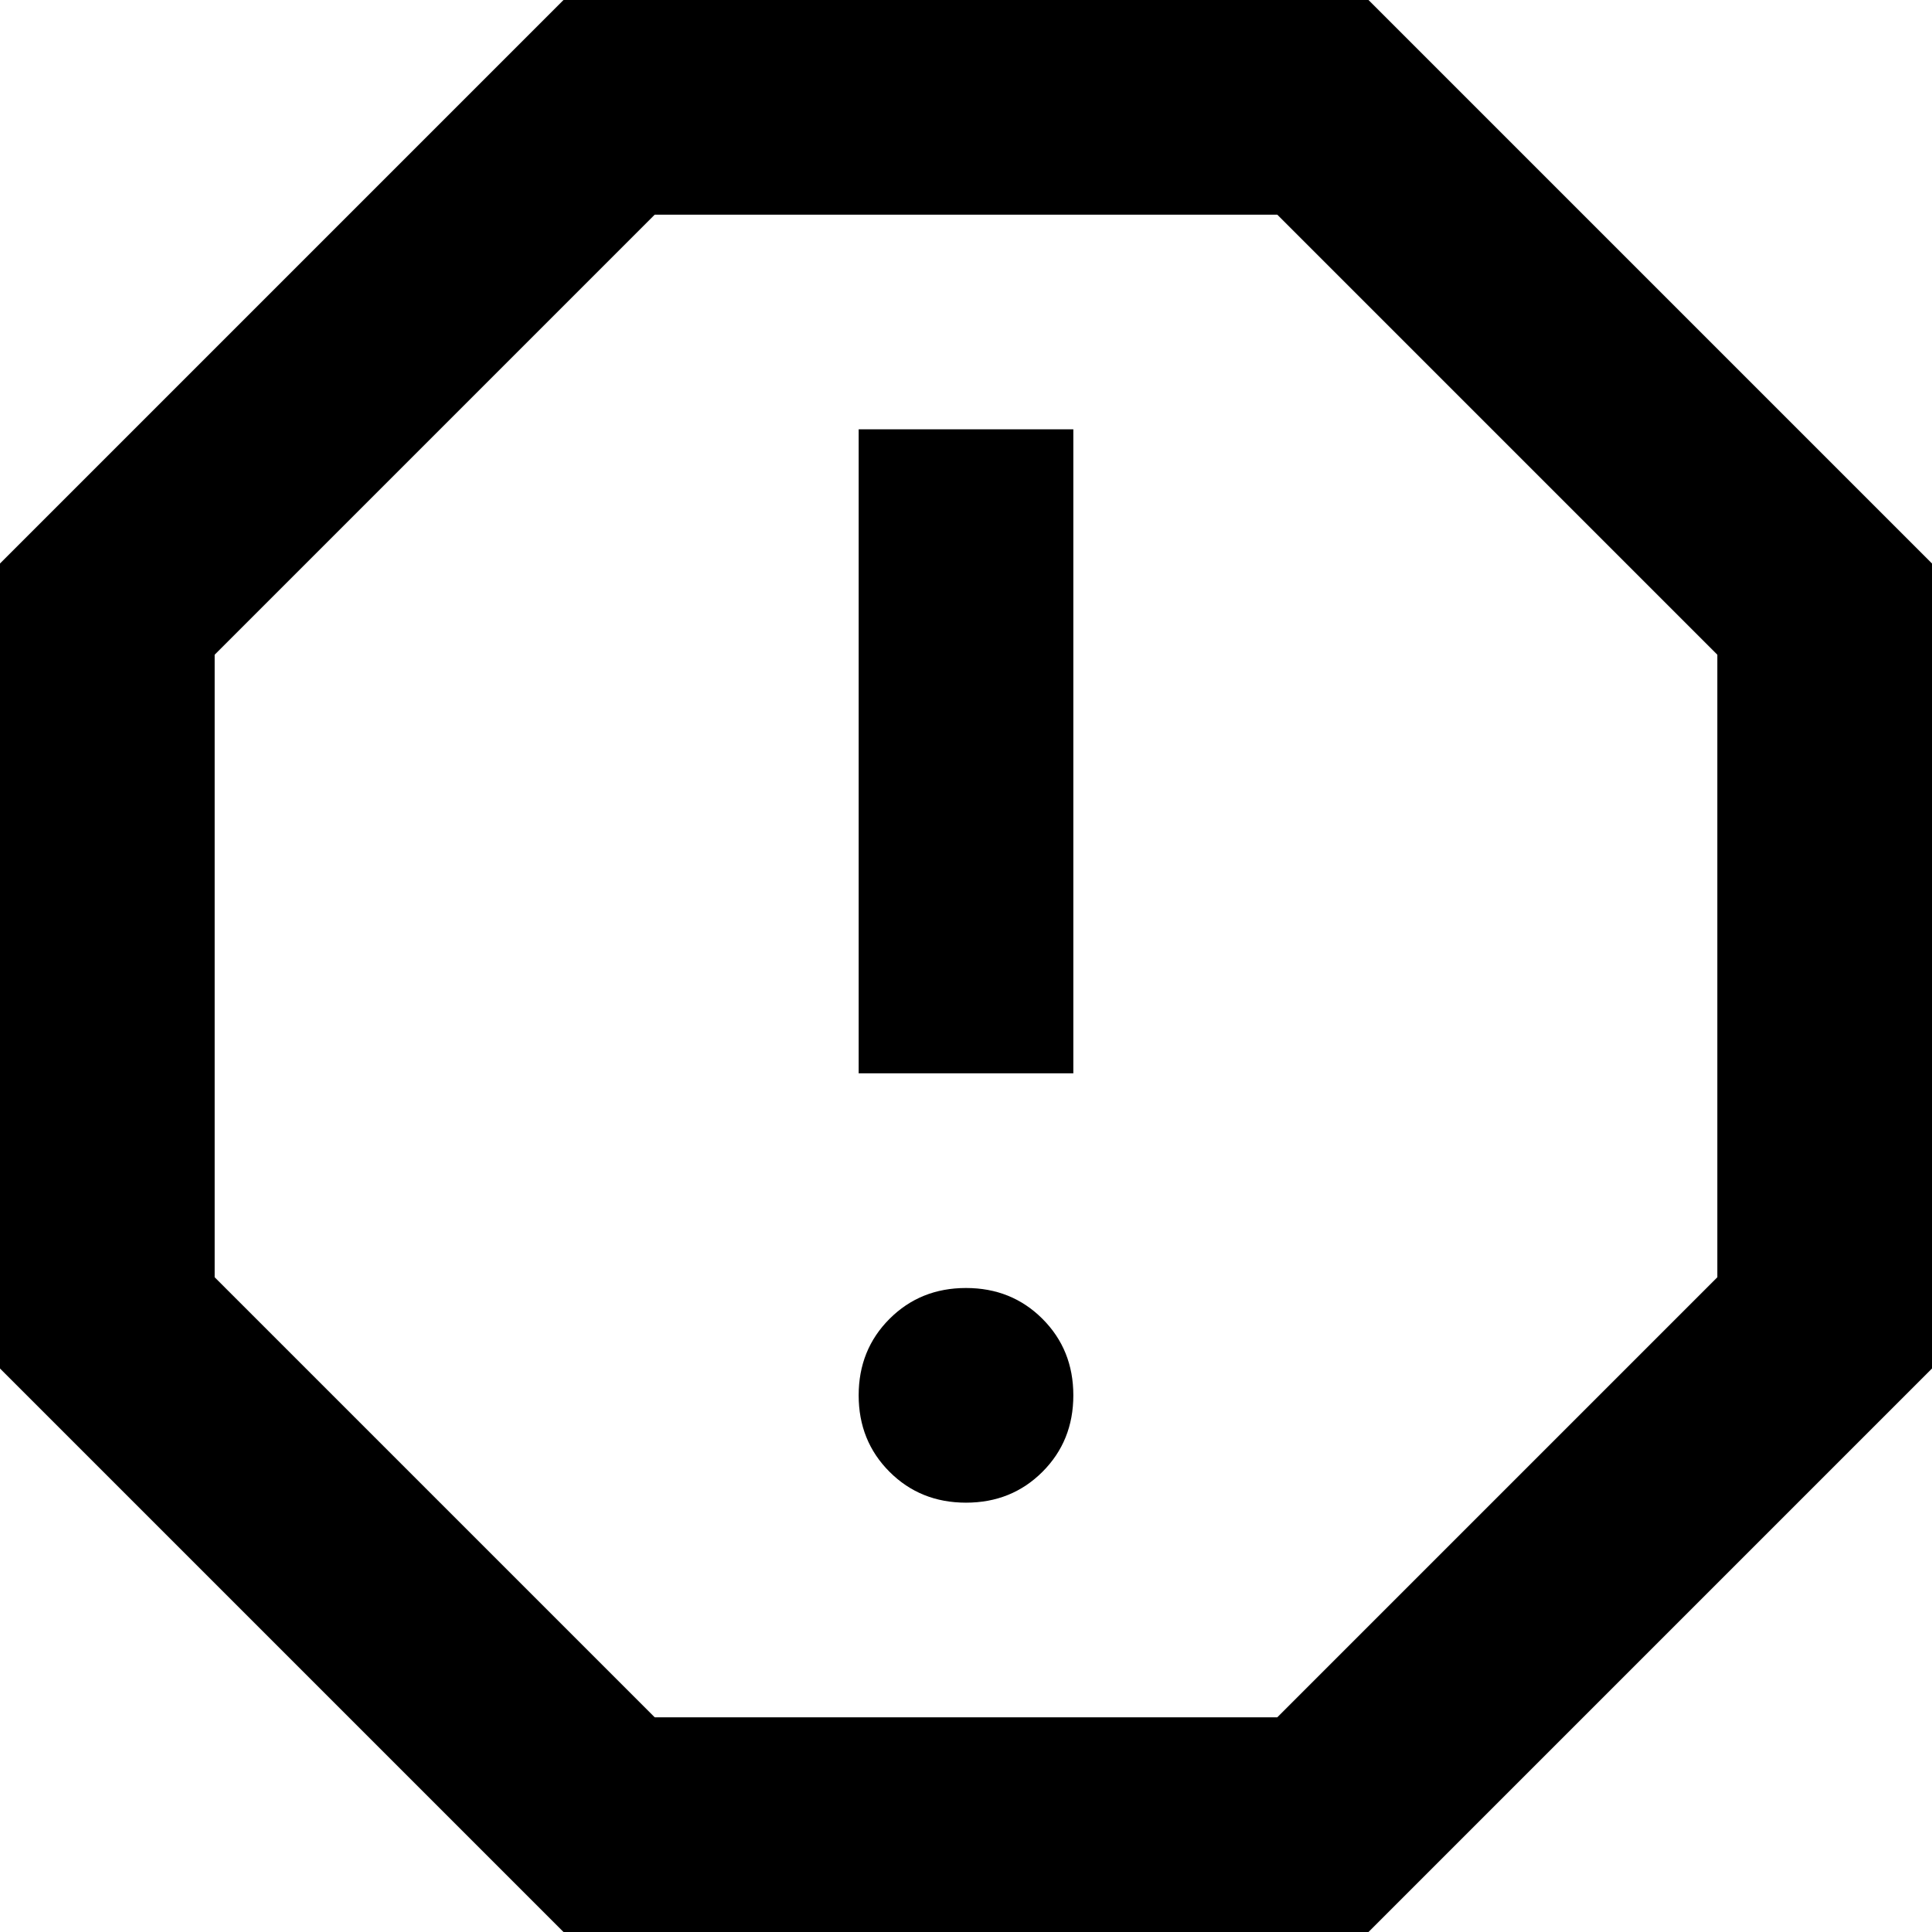
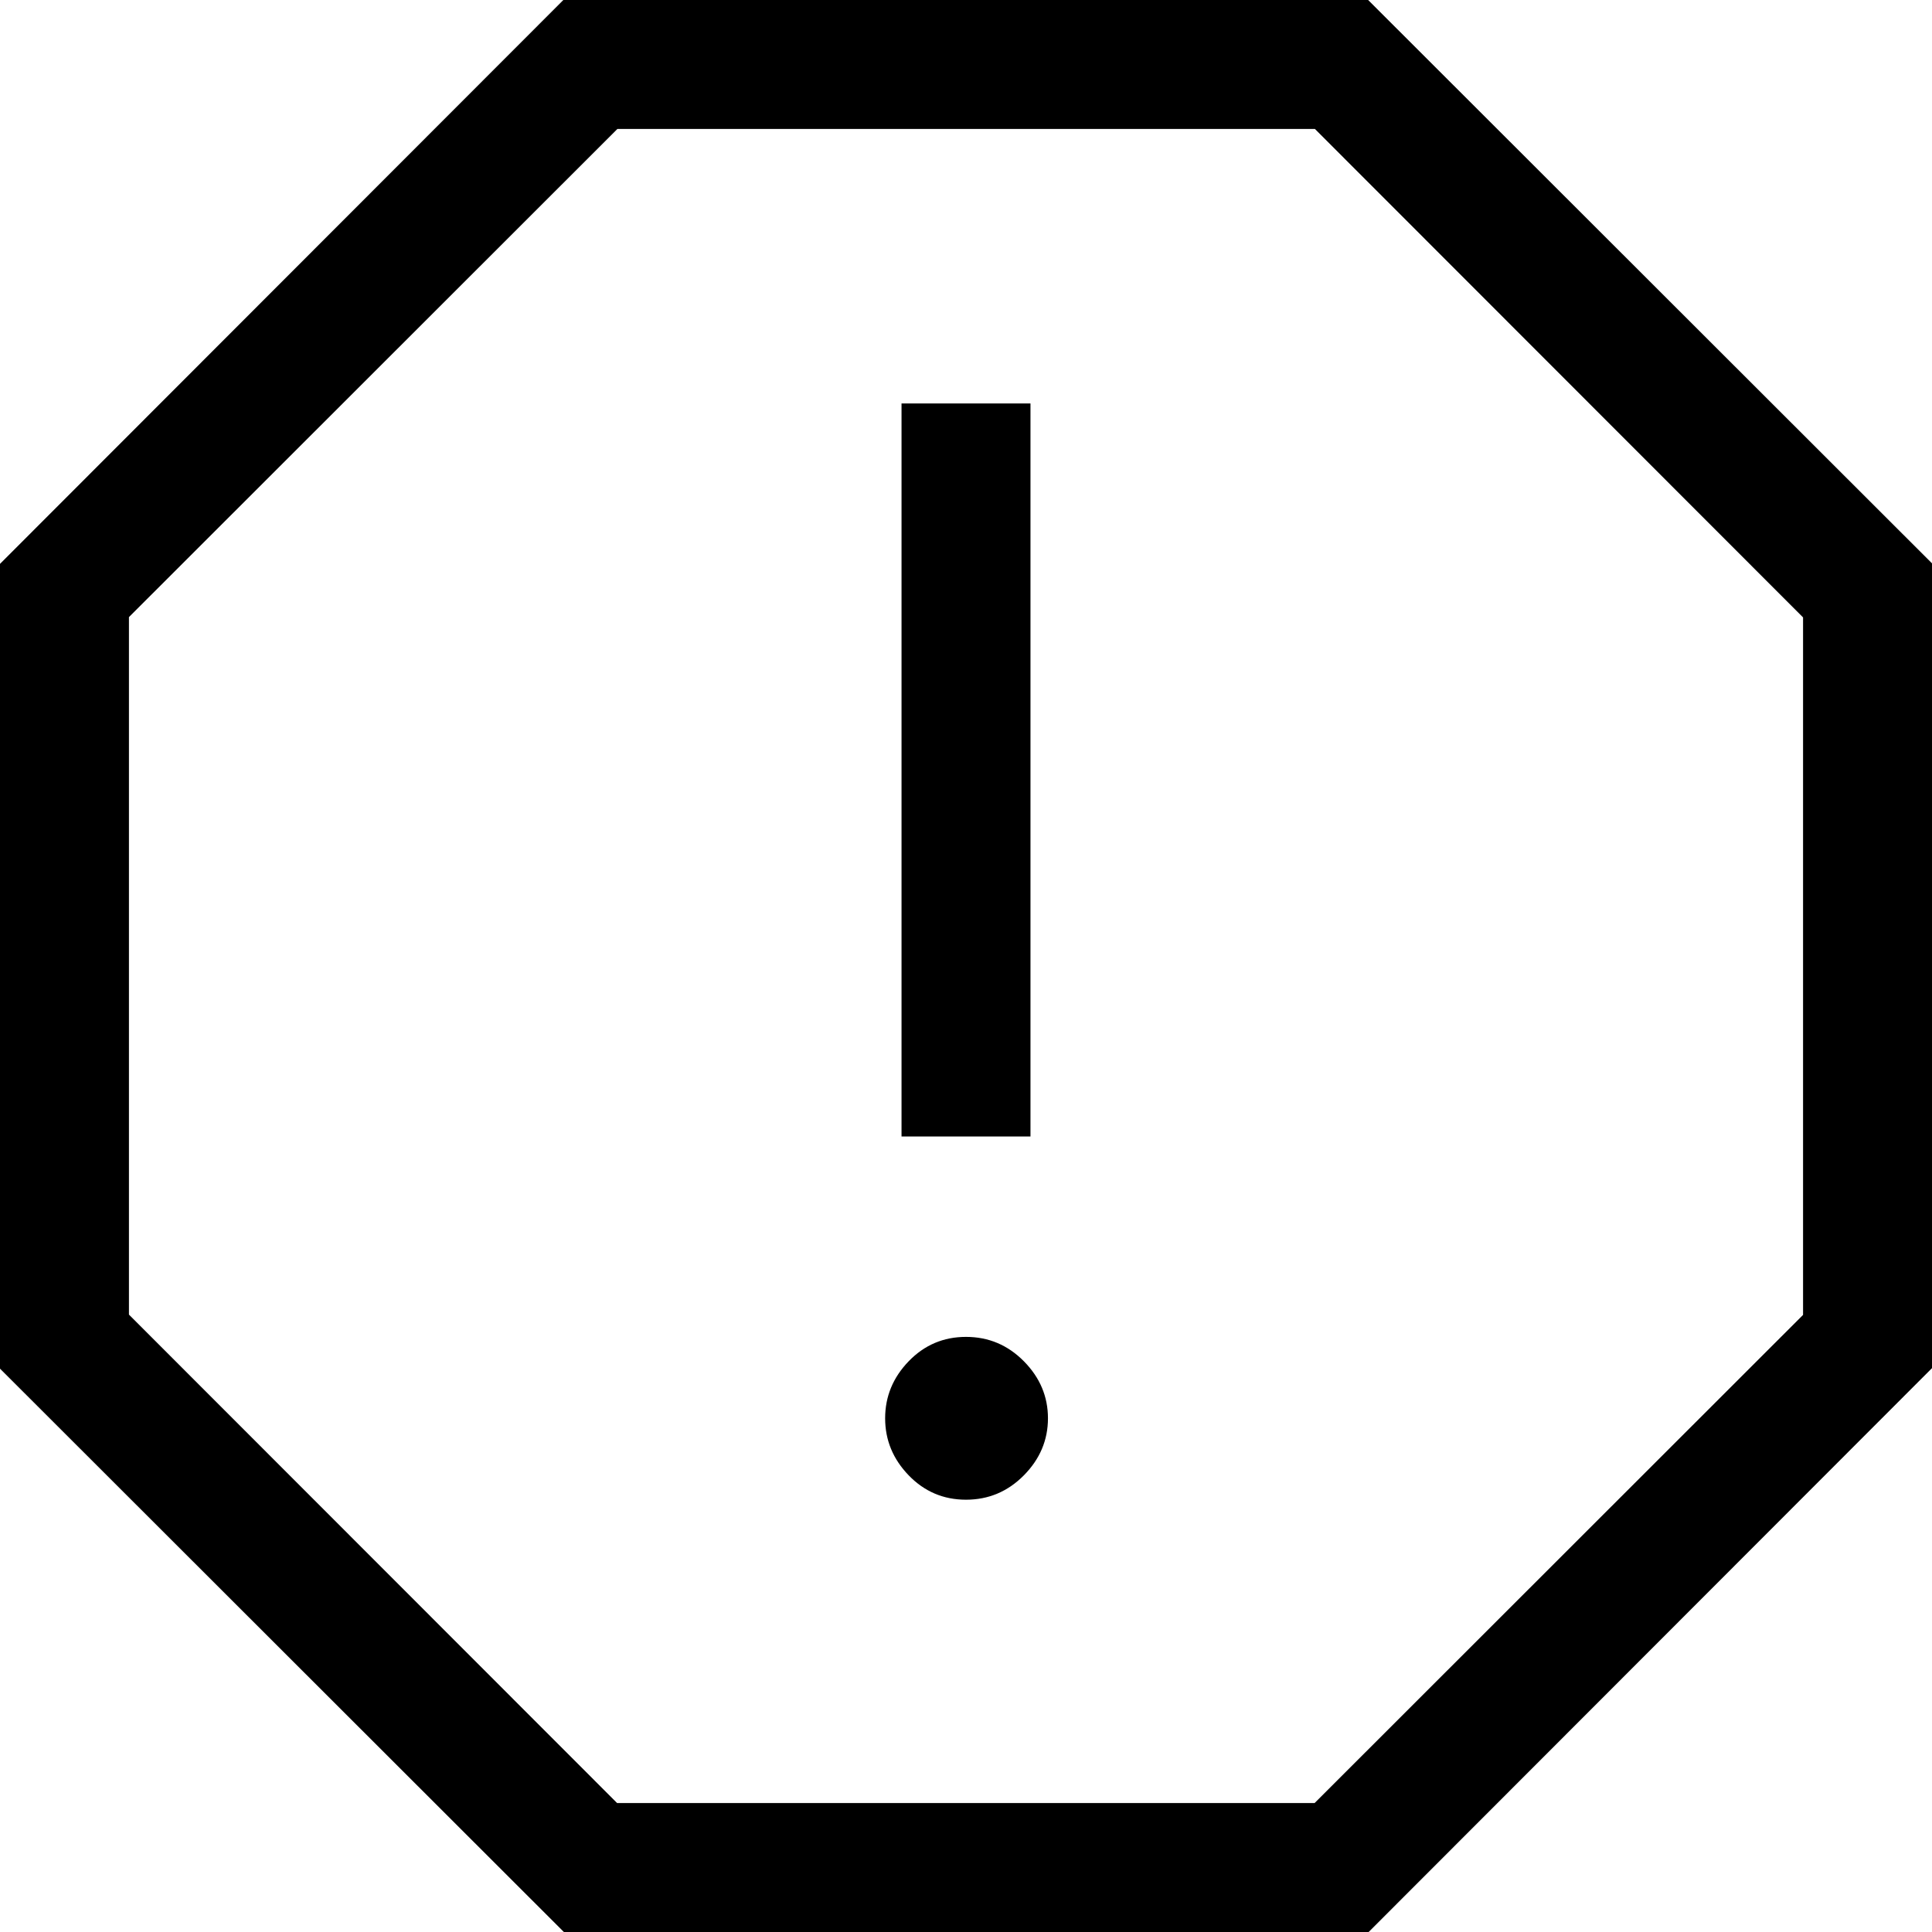
- <svg xmlns="http://www.w3.org/2000/svg" viewBox="120 -840 720 720">
-   <path d="M480-280q17 0 28.5-11.5T520-320q0-17-11.5-28.5T480-360q-17 0-28.5 11.5T440-320q0 17 11.5 28.5T480-280Zm-40-160h80v-240h-80v240ZM330-120 120-330v-300l210-210h300l210 210v300L630-120H330Zm34-80h232l164-164v-232L596-760H364L200-596v232l164 164Zm116-280Z" />
+ <svg xmlns="http://www.w3.org/2000/svg" viewBox="140.001 140.001 679.997 679.997">
+   <g transform="translate(0,960) scale(1,-1)">
+     <path fill="#000" d="M480 292.155Q491.884 292.155 500.365 300.731Q508.846 309.308 508.846 320.808Q508.846 332.308 500.365 340.885Q491.884 349.461 480 349.461Q468.116 349.461 459.827 340.885Q451.539 332.308 451.539 320.808Q451.539 309.308 459.827 300.731Q468.116 292.155 480 292.155ZM457.308 420H502.692V677.999H457.308ZM338.462 140.001 140.001 338.281V621.538L338.281 819.999H621.538L819.999 621.719V338.462L621.719 140.001ZM357.199 185.385H602.692L774.615 357.199V602.692L602.801 774.615H357.308L185.385 602.801V357.308ZM480 480Z" />
+   </g>
</svg>
